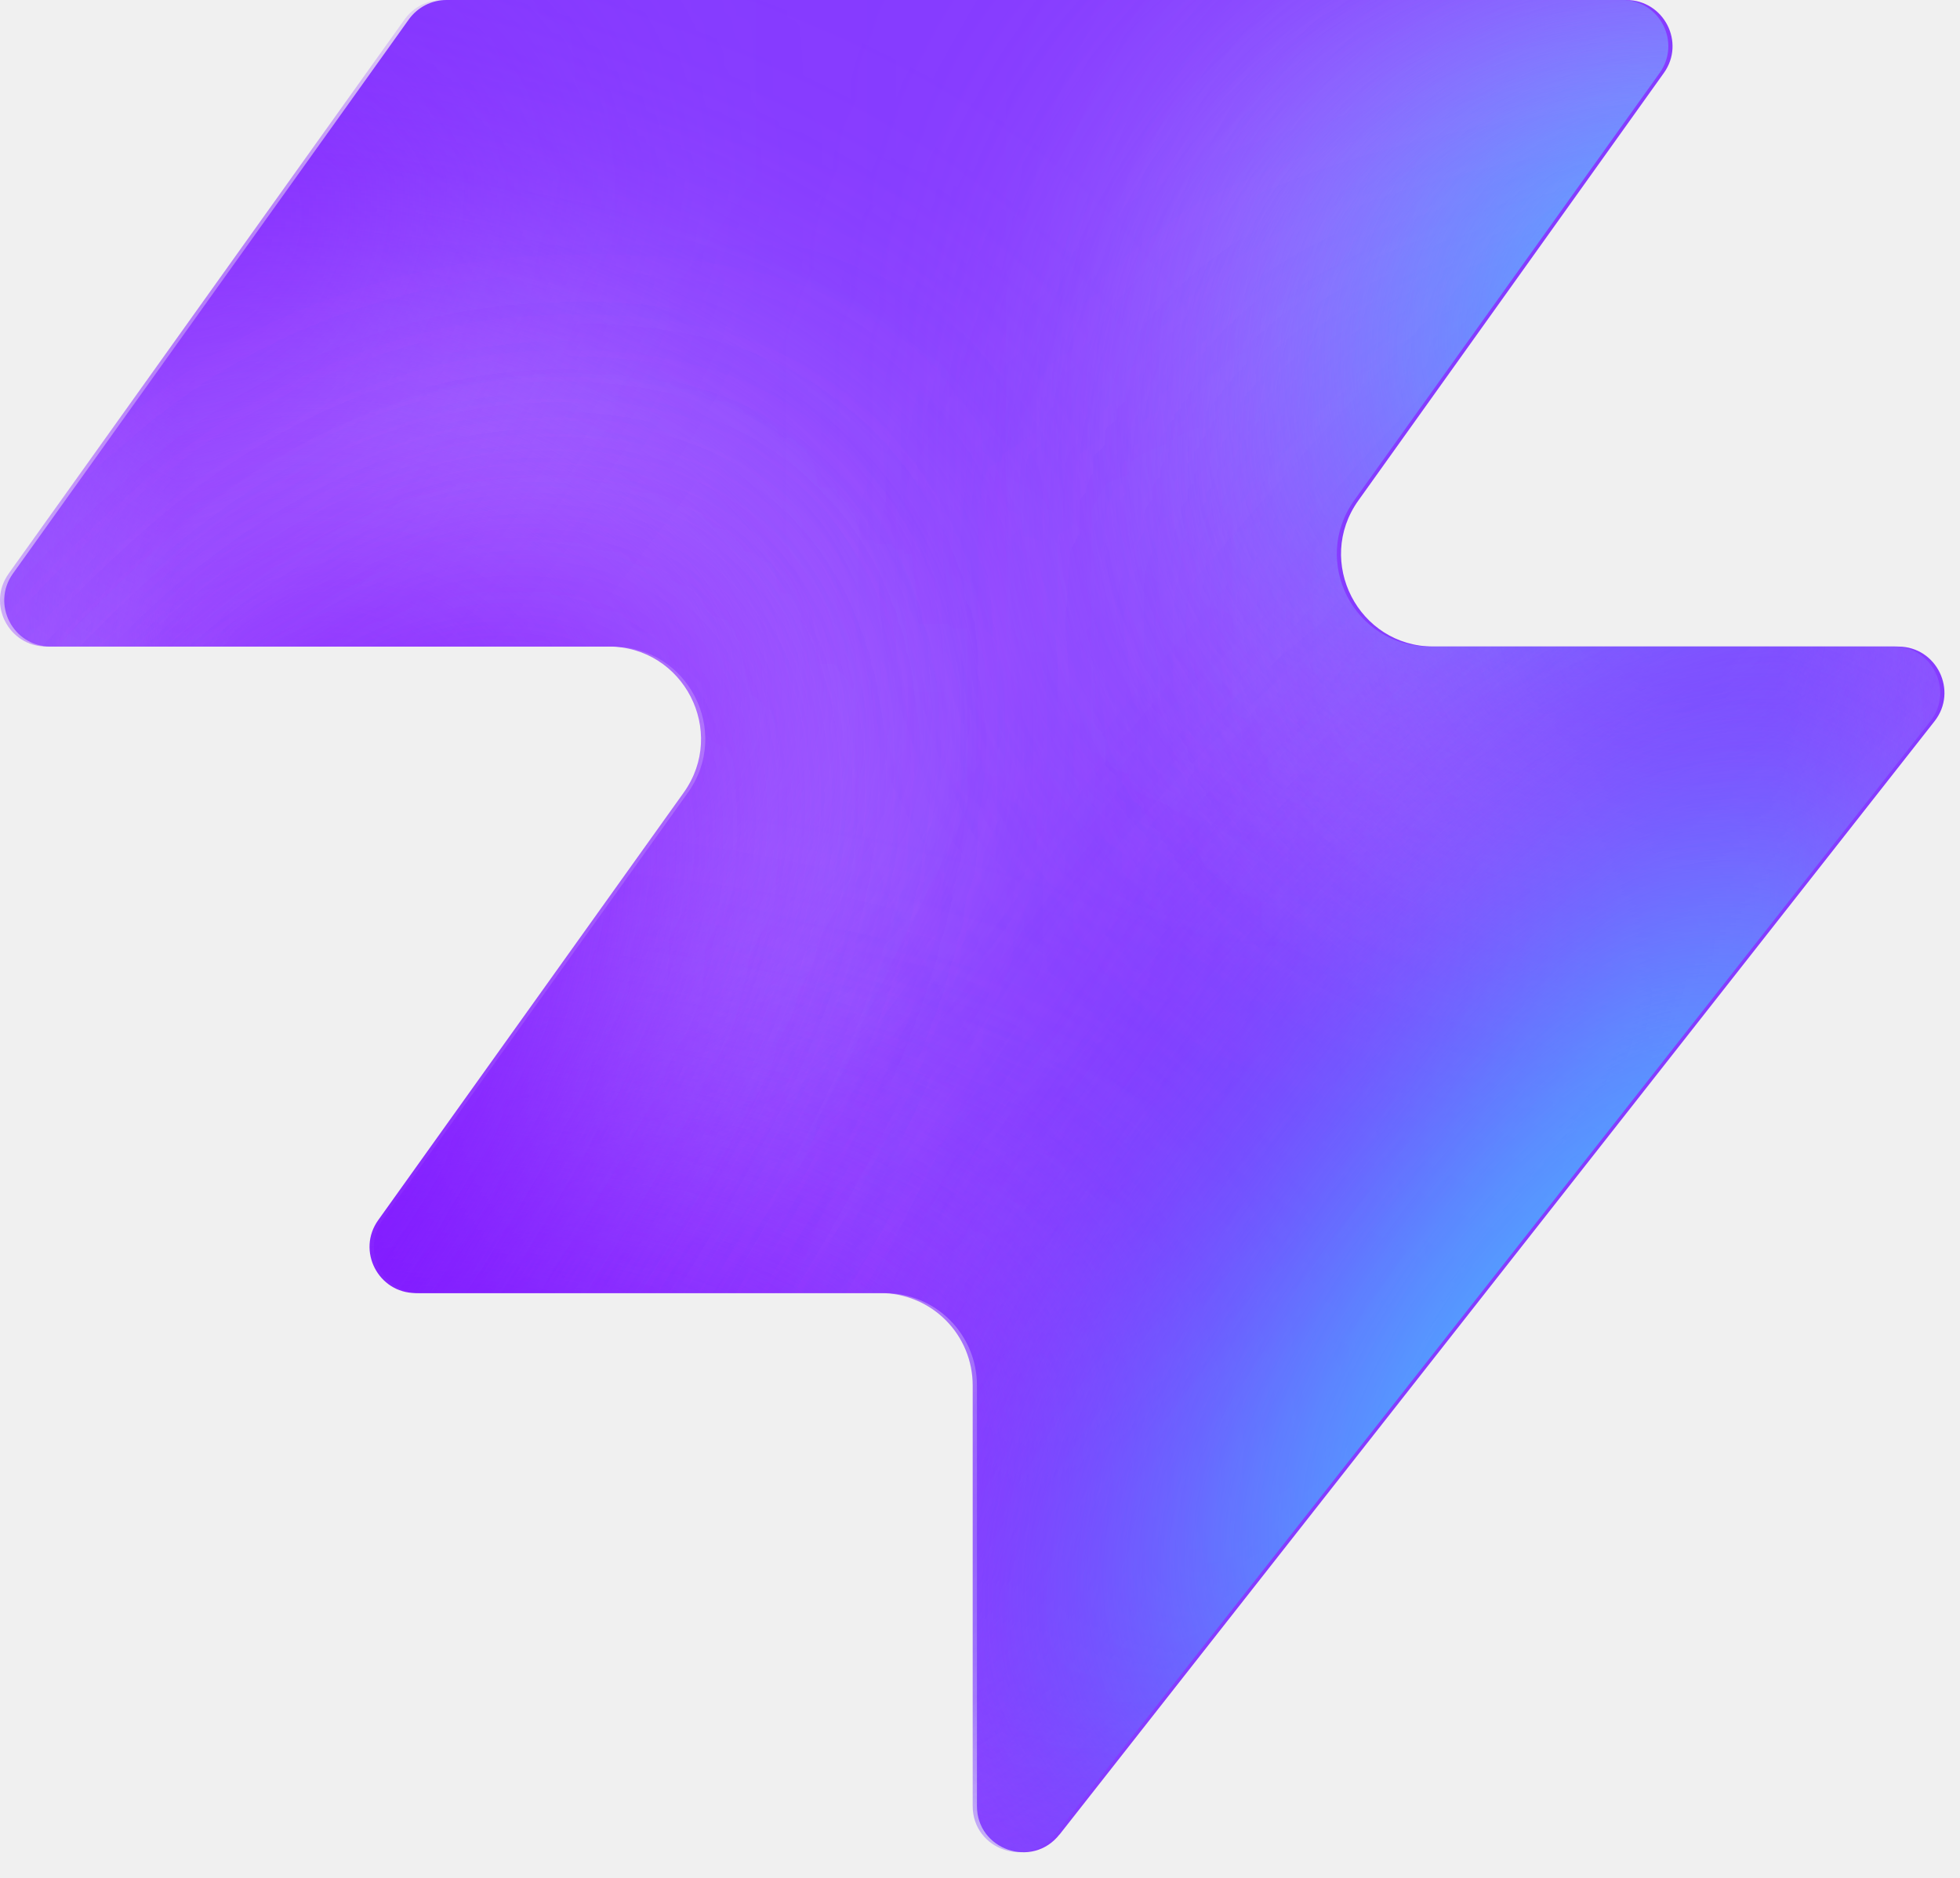
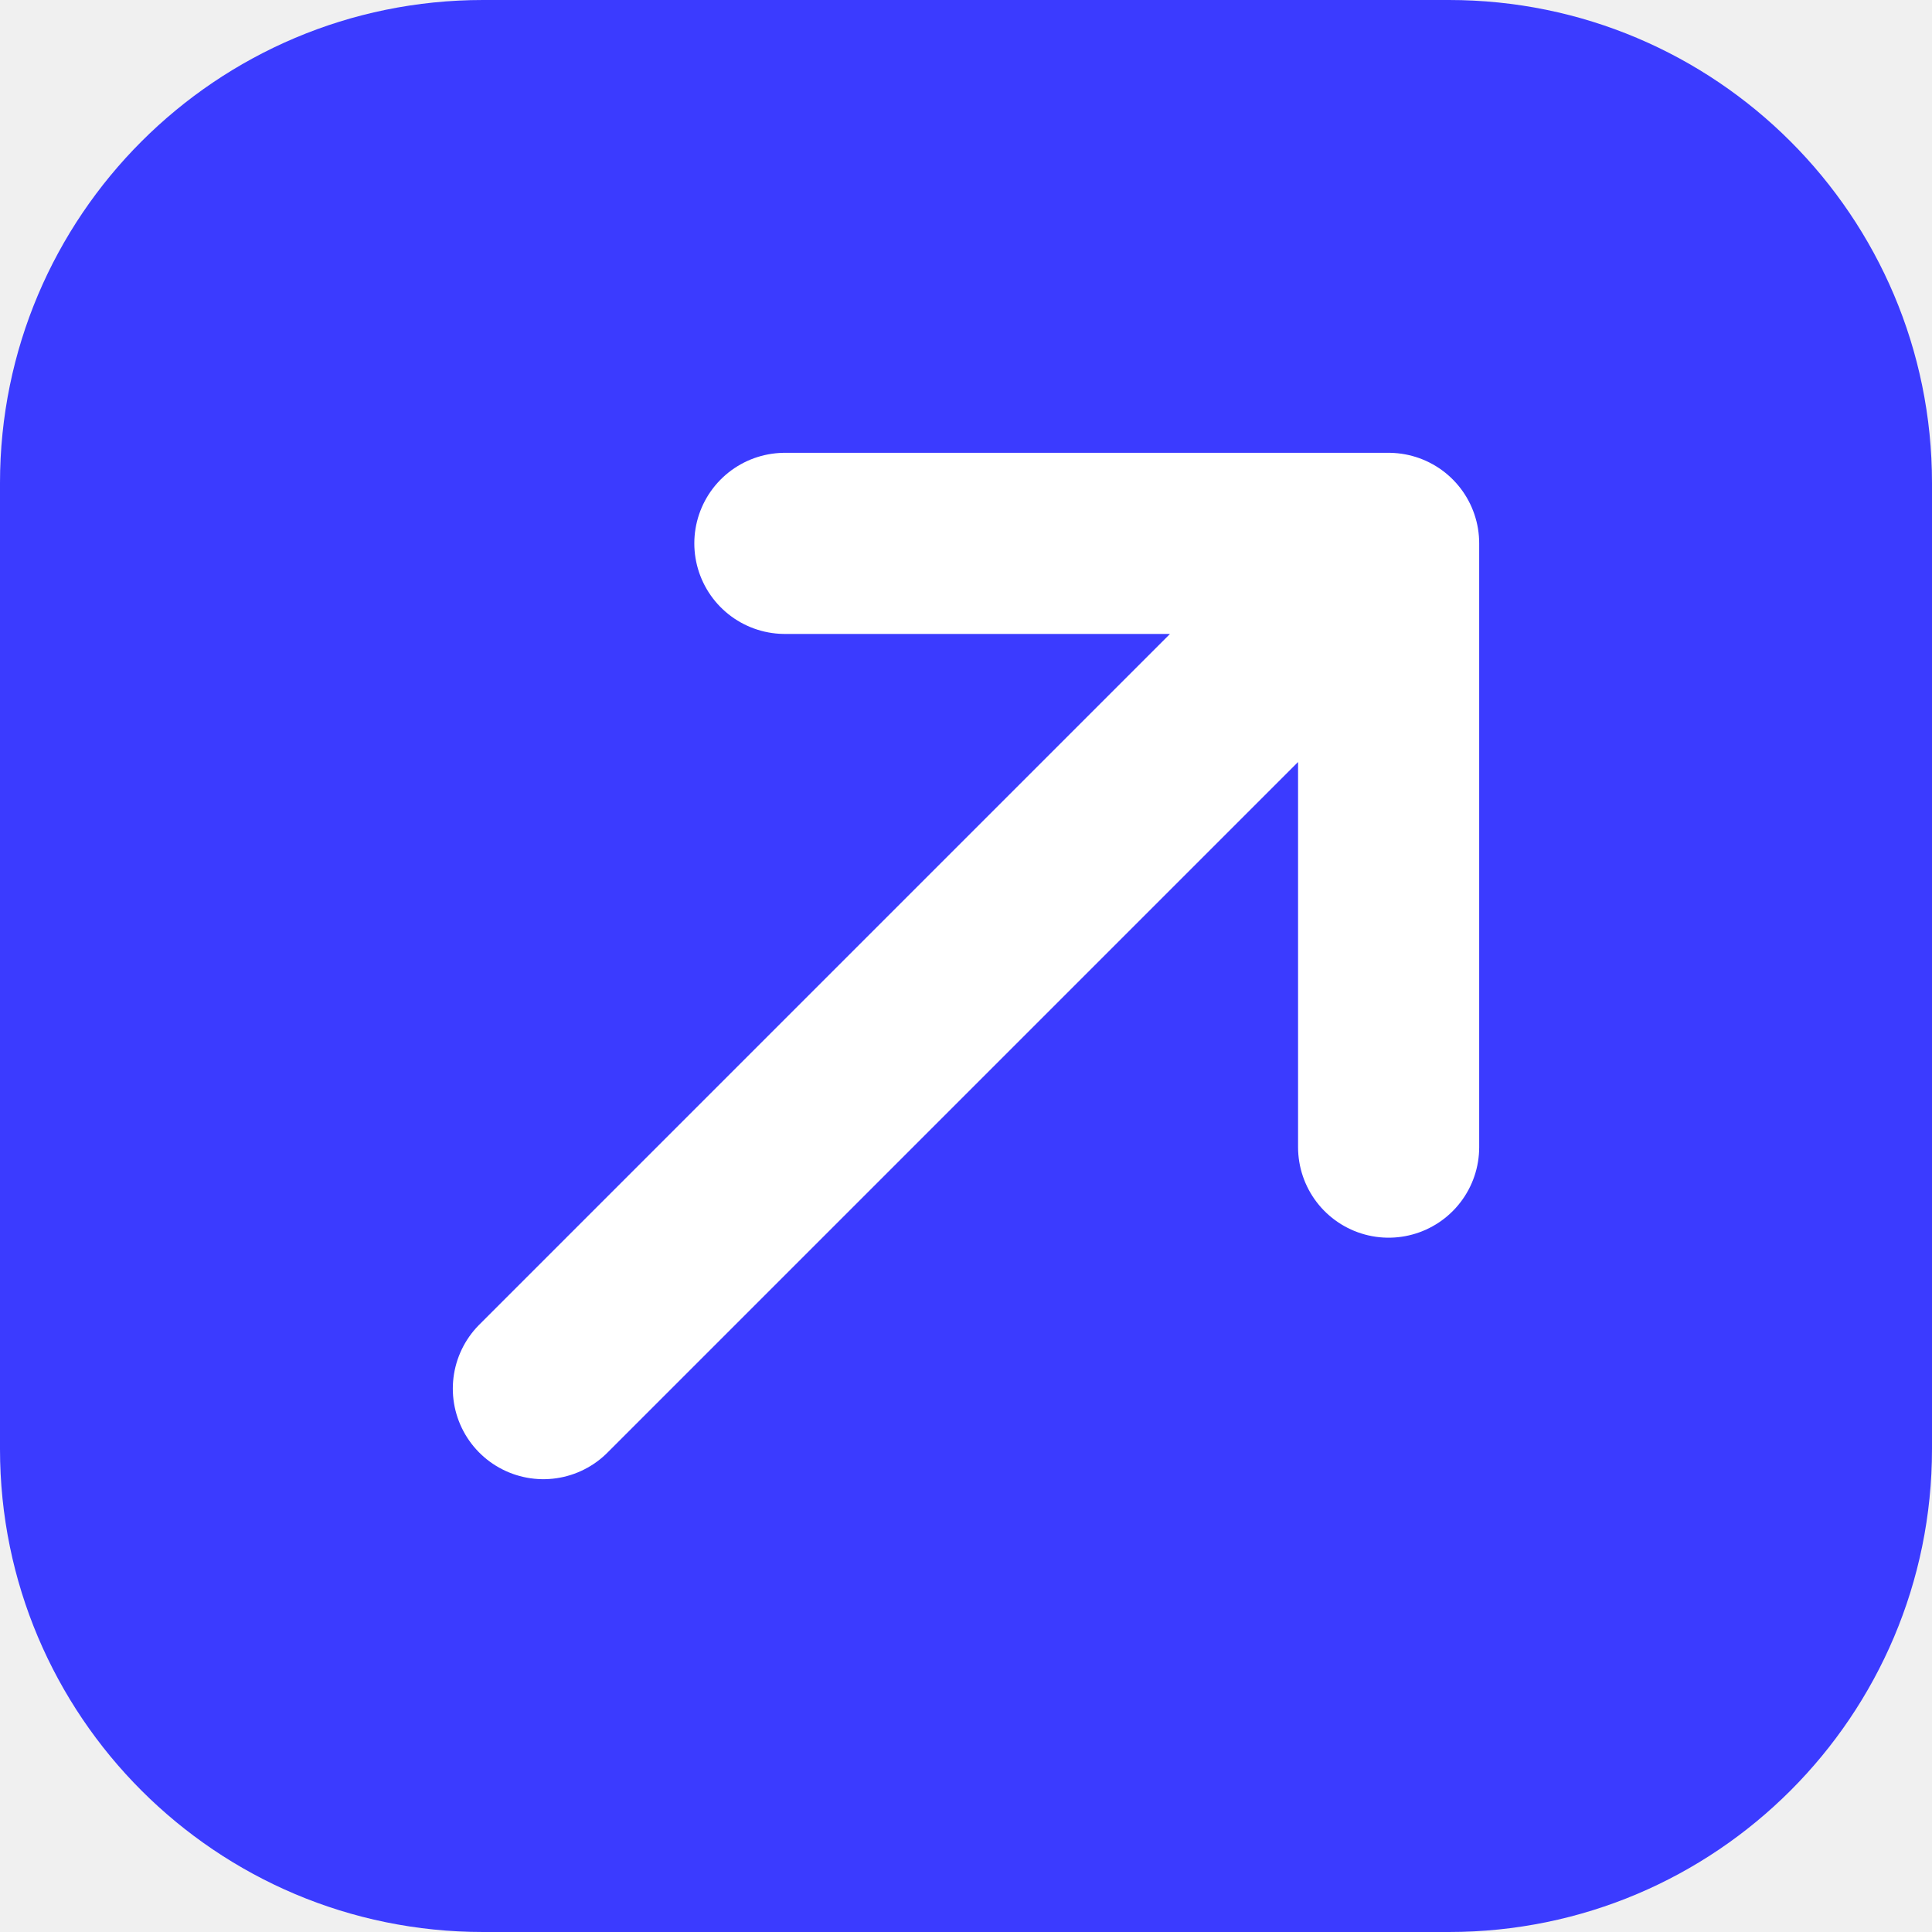
- <svg xmlns="http://www.w3.org/2000/svg" width="48" height="46" fill="none" viewBox="0 0 48 46">
-   <path fill="#863bff" d="M25.946 44.938c-.664.845-2.021.375-2.021-.698V33.937a2.26 2.26 0 0 0-2.262-2.262H10.287c-.92 0-1.456-1.04-.92-1.788l7.48-10.471c1.07-1.497 0-3.578-1.842-3.578H1.237c-.92 0-1.456-1.04-.92-1.788L10.013.474c.214-.297.556-.474.92-.474h28.894c.92 0 1.456 1.04.92 1.788l-7.48 10.471c-1.07 1.498 0 3.579 1.842 3.579h11.377c.943 0 1.473 1.088.89 1.83L25.947 44.94z" style="fill:#863bff;fill:color(display-p3 .525 .23 1);fill-opacity:1" />
-   <mask id="a" width="48" height="46" x="0" y="0" maskUnits="userSpaceOnUse" style="mask-type:alpha">
-     <path fill="#000" d="M25.842 44.938c-.664.844-2.021.375-2.021-.698V33.937a2.26 2.26 0 0 0-2.262-2.262H10.183c-.92 0-1.456-1.04-.92-1.788l7.48-10.471c1.07-1.498 0-3.579-1.842-3.579H1.133c-.92 0-1.456-1.04-.92-1.787L9.91.473c.214-.297.556-.474.92-.474h28.894c.92 0 1.456 1.04.92 1.788l-7.48 10.471c-1.07 1.498 0 3.578 1.842 3.578h11.377c.943 0 1.473 1.088.89 1.832L25.843 44.94z" style="fill:#000;fill-opacity:1" />
-   </mask>
-   <g mask="url(#a)">
-     <g filter="url(#b)">
-       <ellipse cx="5.508" cy="14.704" fill="#ede6ff" rx="5.508" ry="14.704" style="fill:#ede6ff;fill:color(display-p3 .927 .903 1);fill-opacity:1" transform="matrix(.00324 1 1 -.00324 -4.47 31.516)" />
-     </g>
-     <g filter="url(#c)">
-       <ellipse cx="10.399" cy="29.851" fill="#ede6ff" rx="10.399" ry="29.851" style="fill:#ede6ff;fill:color(display-p3 .927 .903 1);fill-opacity:1" transform="matrix(.00324 1 1 -.00324 -39.328 7.883)" />
-     </g>
-     <g filter="url(#d)">
-       <ellipse cx="5.508" cy="30.487" fill="#7e14ff" rx="5.508" ry="30.487" style="fill:#7e14ff;fill:color(display-p3 .492 .077 1);fill-opacity:1" transform="rotate(89.814 -25.913 -14.639)scale(1 -1)" />
-     </g>
-     <g filter="url(#e)">
-       <ellipse cx="5.508" cy="30.599" fill="#7e14ff" rx="5.508" ry="30.599" style="fill:#7e14ff;fill:color(display-p3 .492 .077 1);fill-opacity:1" transform="rotate(89.814 -32.644 -3.334)scale(1 -1)" />
-     </g>
-     <g filter="url(#f)">
-       <ellipse cx="5.508" cy="30.599" fill="#7e14ff" rx="5.508" ry="30.599" style="fill:#7e14ff;fill:color(display-p3 .492 .077 1);fill-opacity:1" transform="matrix(.00324 1 1 -.00324 -34.34 30.47)" />
-     </g>
-     <g filter="url(#g)">
-       <ellipse cx="14.072" cy="22.078" fill="#ede6ff" rx="14.072" ry="22.078" style="fill:#ede6ff;fill:color(display-p3 .927 .903 1);fill-opacity:1" transform="rotate(93.35 24.506 48.493)scale(-1 1)" />
-     </g>
-     <g filter="url(#h)">
-       <ellipse cx="3.47" cy="21.501" fill="#7e14ff" rx="3.47" ry="21.501" style="fill:#7e14ff;fill:color(display-p3 .492 .077 1);fill-opacity:1" transform="rotate(89.009 28.708 47.59)scale(-1 1)" />
-     </g>
-     <g filter="url(#i)">
-       <ellipse cx="3.47" cy="21.501" fill="#7e14ff" rx="3.47" ry="21.501" style="fill:#7e14ff;fill:color(display-p3 .492 .077 1);fill-opacity:1" transform="rotate(89.009 28.708 47.59)scale(-1 1)" />
-     </g>
-     <g filter="url(#j)">
-       <ellipse cx=".387" cy="8.972" fill="#7e14ff" rx="4.407" ry="29.108" style="fill:#7e14ff;fill:color(display-p3 .492 .077 1);fill-opacity:1" transform="rotate(39.51 .387 8.972)" />
-     </g>
-     <g filter="url(#k)">
-       <ellipse cx="47.523" cy="-6.092" fill="#7e14ff" rx="4.407" ry="29.108" style="fill:#7e14ff;fill:color(display-p3 .492 .077 1);fill-opacity:1" transform="rotate(37.892 47.523 -6.092)" />
-     </g>
-     <g filter="url(#l)">
-       <ellipse cx="41.412" cy="6.333" fill="#47bfff" rx="5.971" ry="9.665" style="fill:#47bfff;fill:color(display-p3 .28 .748 1);fill-opacity:1" transform="rotate(37.892 41.412 6.333)" />
-     </g>
-     <g filter="url(#m)">
-       <ellipse cx="-1.879" cy="38.332" fill="#7e14ff" rx="4.407" ry="29.108" style="fill:#7e14ff;fill:color(display-p3 .492 .077 1);fill-opacity:1" transform="rotate(37.892 -1.88 38.332)" />
-     </g>
-     <g filter="url(#n)">
-       <ellipse cx="-1.879" cy="38.332" fill="#7e14ff" rx="4.407" ry="29.108" style="fill:#7e14ff;fill:color(display-p3 .492 .077 1);fill-opacity:1" transform="rotate(37.892 -1.88 38.332)" />
-     </g>
-     <g filter="url(#o)">
-       <ellipse cx="35.651" cy="29.907" fill="#7e14ff" rx="4.407" ry="29.108" style="fill:#7e14ff;fill:color(display-p3 .492 .077 1);fill-opacity:1" transform="rotate(37.892 35.651 29.907)" />
-     </g>
-     <g filter="url(#p)">
-       <ellipse cx="38.418" cy="32.4" fill="#47bfff" rx="5.971" ry="15.297" style="fill:#47bfff;fill:color(display-p3 .28 .748 1);fill-opacity:1" transform="rotate(37.892 38.418 32.4)" />
-     </g>
+ <svg xmlns="http://www.w3.org/2000/svg" viewBox="0 0 32 32" width="32" height="32" fill="none">
+   <rect width="32" height="32" rx="8" fill="#3B3BFF" />
+   <g transform="translate(4, 4)">
+     <path d="M5 19L19 5M9 5h10v10" stroke="#FFFFFF" stroke-width="3" stroke-linecap="round" stroke-linejoin="round" />
  </g>
-   <defs>
-     <filter id="b" width="60.045" height="41.654" x="-19.77" y="16.149" color-interpolation-filters="sRGB" filterUnits="userSpaceOnUse">
-       <feFlood flood-opacity="0" result="BackgroundImageFix" />
-       <feBlend in="SourceGraphic" in2="BackgroundImageFix" result="shape" />
-       <feGaussianBlur result="effect1_foregroundBlur_2002_17158" stdDeviation="7.659" />
-     </filter>
-     <filter id="c" width="90.34" height="51.437" x="-54.613" y="-7.533" color-interpolation-filters="sRGB" filterUnits="userSpaceOnUse">
-       <feFlood flood-opacity="0" result="BackgroundImageFix" />
-       <feBlend in="SourceGraphic" in2="BackgroundImageFix" result="shape" />
-       <feGaussianBlur result="effect1_foregroundBlur_2002_17158" stdDeviation="7.659" />
-     </filter>
-     <filter id="d" width="79.355" height="29.4" x="-49.64" y="2.03" color-interpolation-filters="sRGB" filterUnits="userSpaceOnUse">
-       <feFlood flood-opacity="0" result="BackgroundImageFix" />
-       <feBlend in="SourceGraphic" in2="BackgroundImageFix" result="shape" />
-       <feGaussianBlur result="effect1_foregroundBlur_2002_17158" stdDeviation="4.596" />
-     </filter>
-     <filter id="e" width="79.579" height="29.4" x="-45.045" y="20.029" color-interpolation-filters="sRGB" filterUnits="userSpaceOnUse">
-       <feFlood flood-opacity="0" result="BackgroundImageFix" />
-       <feBlend in="SourceGraphic" in2="BackgroundImageFix" result="shape" />
-       <feGaussianBlur result="effect1_foregroundBlur_2002_17158" stdDeviation="4.596" />
-     </filter>
-     <filter id="f" width="79.579" height="29.4" x="-43.513" y="21.178" color-interpolation-filters="sRGB" filterUnits="userSpaceOnUse">
-       <feFlood flood-opacity="0" result="BackgroundImageFix" />
-       <feBlend in="SourceGraphic" in2="BackgroundImageFix" result="shape" />
-       <feGaussianBlur result="effect1_foregroundBlur_2002_17158" stdDeviation="4.596" />
-     </filter>
-     <filter id="g" width="74.749" height="58.852" x="15.756" y="-17.901" color-interpolation-filters="sRGB" filterUnits="userSpaceOnUse">
-       <feFlood flood-opacity="0" result="BackgroundImageFix" />
-       <feBlend in="SourceGraphic" in2="BackgroundImageFix" result="shape" />
-       <feGaussianBlur result="effect1_foregroundBlur_2002_17158" stdDeviation="7.659" />
-     </filter>
-     <filter id="h" width="61.377" height="25.362" x="23.548" y="2.284" color-interpolation-filters="sRGB" filterUnits="userSpaceOnUse">
-       <feFlood flood-opacity="0" result="BackgroundImageFix" />
-       <feBlend in="SourceGraphic" in2="BackgroundImageFix" result="shape" />
-       <feGaussianBlur result="effect1_foregroundBlur_2002_17158" stdDeviation="4.596" />
-     </filter>
-     <filter id="i" width="61.377" height="25.362" x="23.548" y="2.284" color-interpolation-filters="sRGB" filterUnits="userSpaceOnUse">
-       <feFlood flood-opacity="0" result="BackgroundImageFix" />
-       <feBlend in="SourceGraphic" in2="BackgroundImageFix" result="shape" />
-       <feGaussianBlur result="effect1_foregroundBlur_2002_17158" stdDeviation="4.596" />
-     </filter>
-     <filter id="j" width="56.045" height="63.649" x="-27.636" y="-22.853" color-interpolation-filters="sRGB" filterUnits="userSpaceOnUse">
-       <feFlood flood-opacity="0" result="BackgroundImageFix" />
-       <feBlend in="SourceGraphic" in2="BackgroundImageFix" result="shape" />
-       <feGaussianBlur result="effect1_foregroundBlur_2002_17158" stdDeviation="4.596" />
-     </filter>
-     <filter id="k" width="54.814" height="64.646" x="20.116" y="-38.415" color-interpolation-filters="sRGB" filterUnits="userSpaceOnUse">
-       <feFlood flood-opacity="0" result="BackgroundImageFix" />
-       <feBlend in="SourceGraphic" in2="BackgroundImageFix" result="shape" />
-       <feGaussianBlur result="effect1_foregroundBlur_2002_17158" stdDeviation="4.596" />
-     </filter>
-     <filter id="l" width="33.541" height="35.313" x="24.641" y="-11.323" color-interpolation-filters="sRGB" filterUnits="userSpaceOnUse">
-       <feFlood flood-opacity="0" result="BackgroundImageFix" />
-       <feBlend in="SourceGraphic" in2="BackgroundImageFix" result="shape" />
-       <feGaussianBlur result="effect1_foregroundBlur_2002_17158" stdDeviation="4.596" />
-     </filter>
-     <filter id="m" width="54.814" height="64.646" x="-29.286" y="6.009" color-interpolation-filters="sRGB" filterUnits="userSpaceOnUse">
-       <feFlood flood-opacity="0" result="BackgroundImageFix" />
-       <feBlend in="SourceGraphic" in2="BackgroundImageFix" result="shape" />
-       <feGaussianBlur result="effect1_foregroundBlur_2002_17158" stdDeviation="4.596" />
-     </filter>
-     <filter id="n" width="54.814" height="64.646" x="-29.286" y="6.009" color-interpolation-filters="sRGB" filterUnits="userSpaceOnUse">
-       <feFlood flood-opacity="0" result="BackgroundImageFix" />
-       <feBlend in="SourceGraphic" in2="BackgroundImageFix" result="shape" />
-       <feGaussianBlur result="effect1_foregroundBlur_2002_17158" stdDeviation="4.596" />
-     </filter>
-     <filter id="o" width="54.814" height="64.646" x="8.244" y="-2.416" color-interpolation-filters="sRGB" filterUnits="userSpaceOnUse">
-       <feFlood flood-opacity="0" result="BackgroundImageFix" />
-       <feBlend in="SourceGraphic" in2="BackgroundImageFix" result="shape" />
-       <feGaussianBlur result="effect1_foregroundBlur_2002_17158" stdDeviation="4.596" />
-     </filter>
-     <filter id="p" width="39.409" height="43.623" x="18.713" y="10.588" color-interpolation-filters="sRGB" filterUnits="userSpaceOnUse">
-       <feFlood flood-opacity="0" result="BackgroundImageFix" />
-       <feBlend in="SourceGraphic" in2="BackgroundImageFix" result="shape" />
-       <feGaussianBlur result="effect1_foregroundBlur_2002_17158" stdDeviation="4.596" />
-     </filter>
-   </defs>
</svg>
